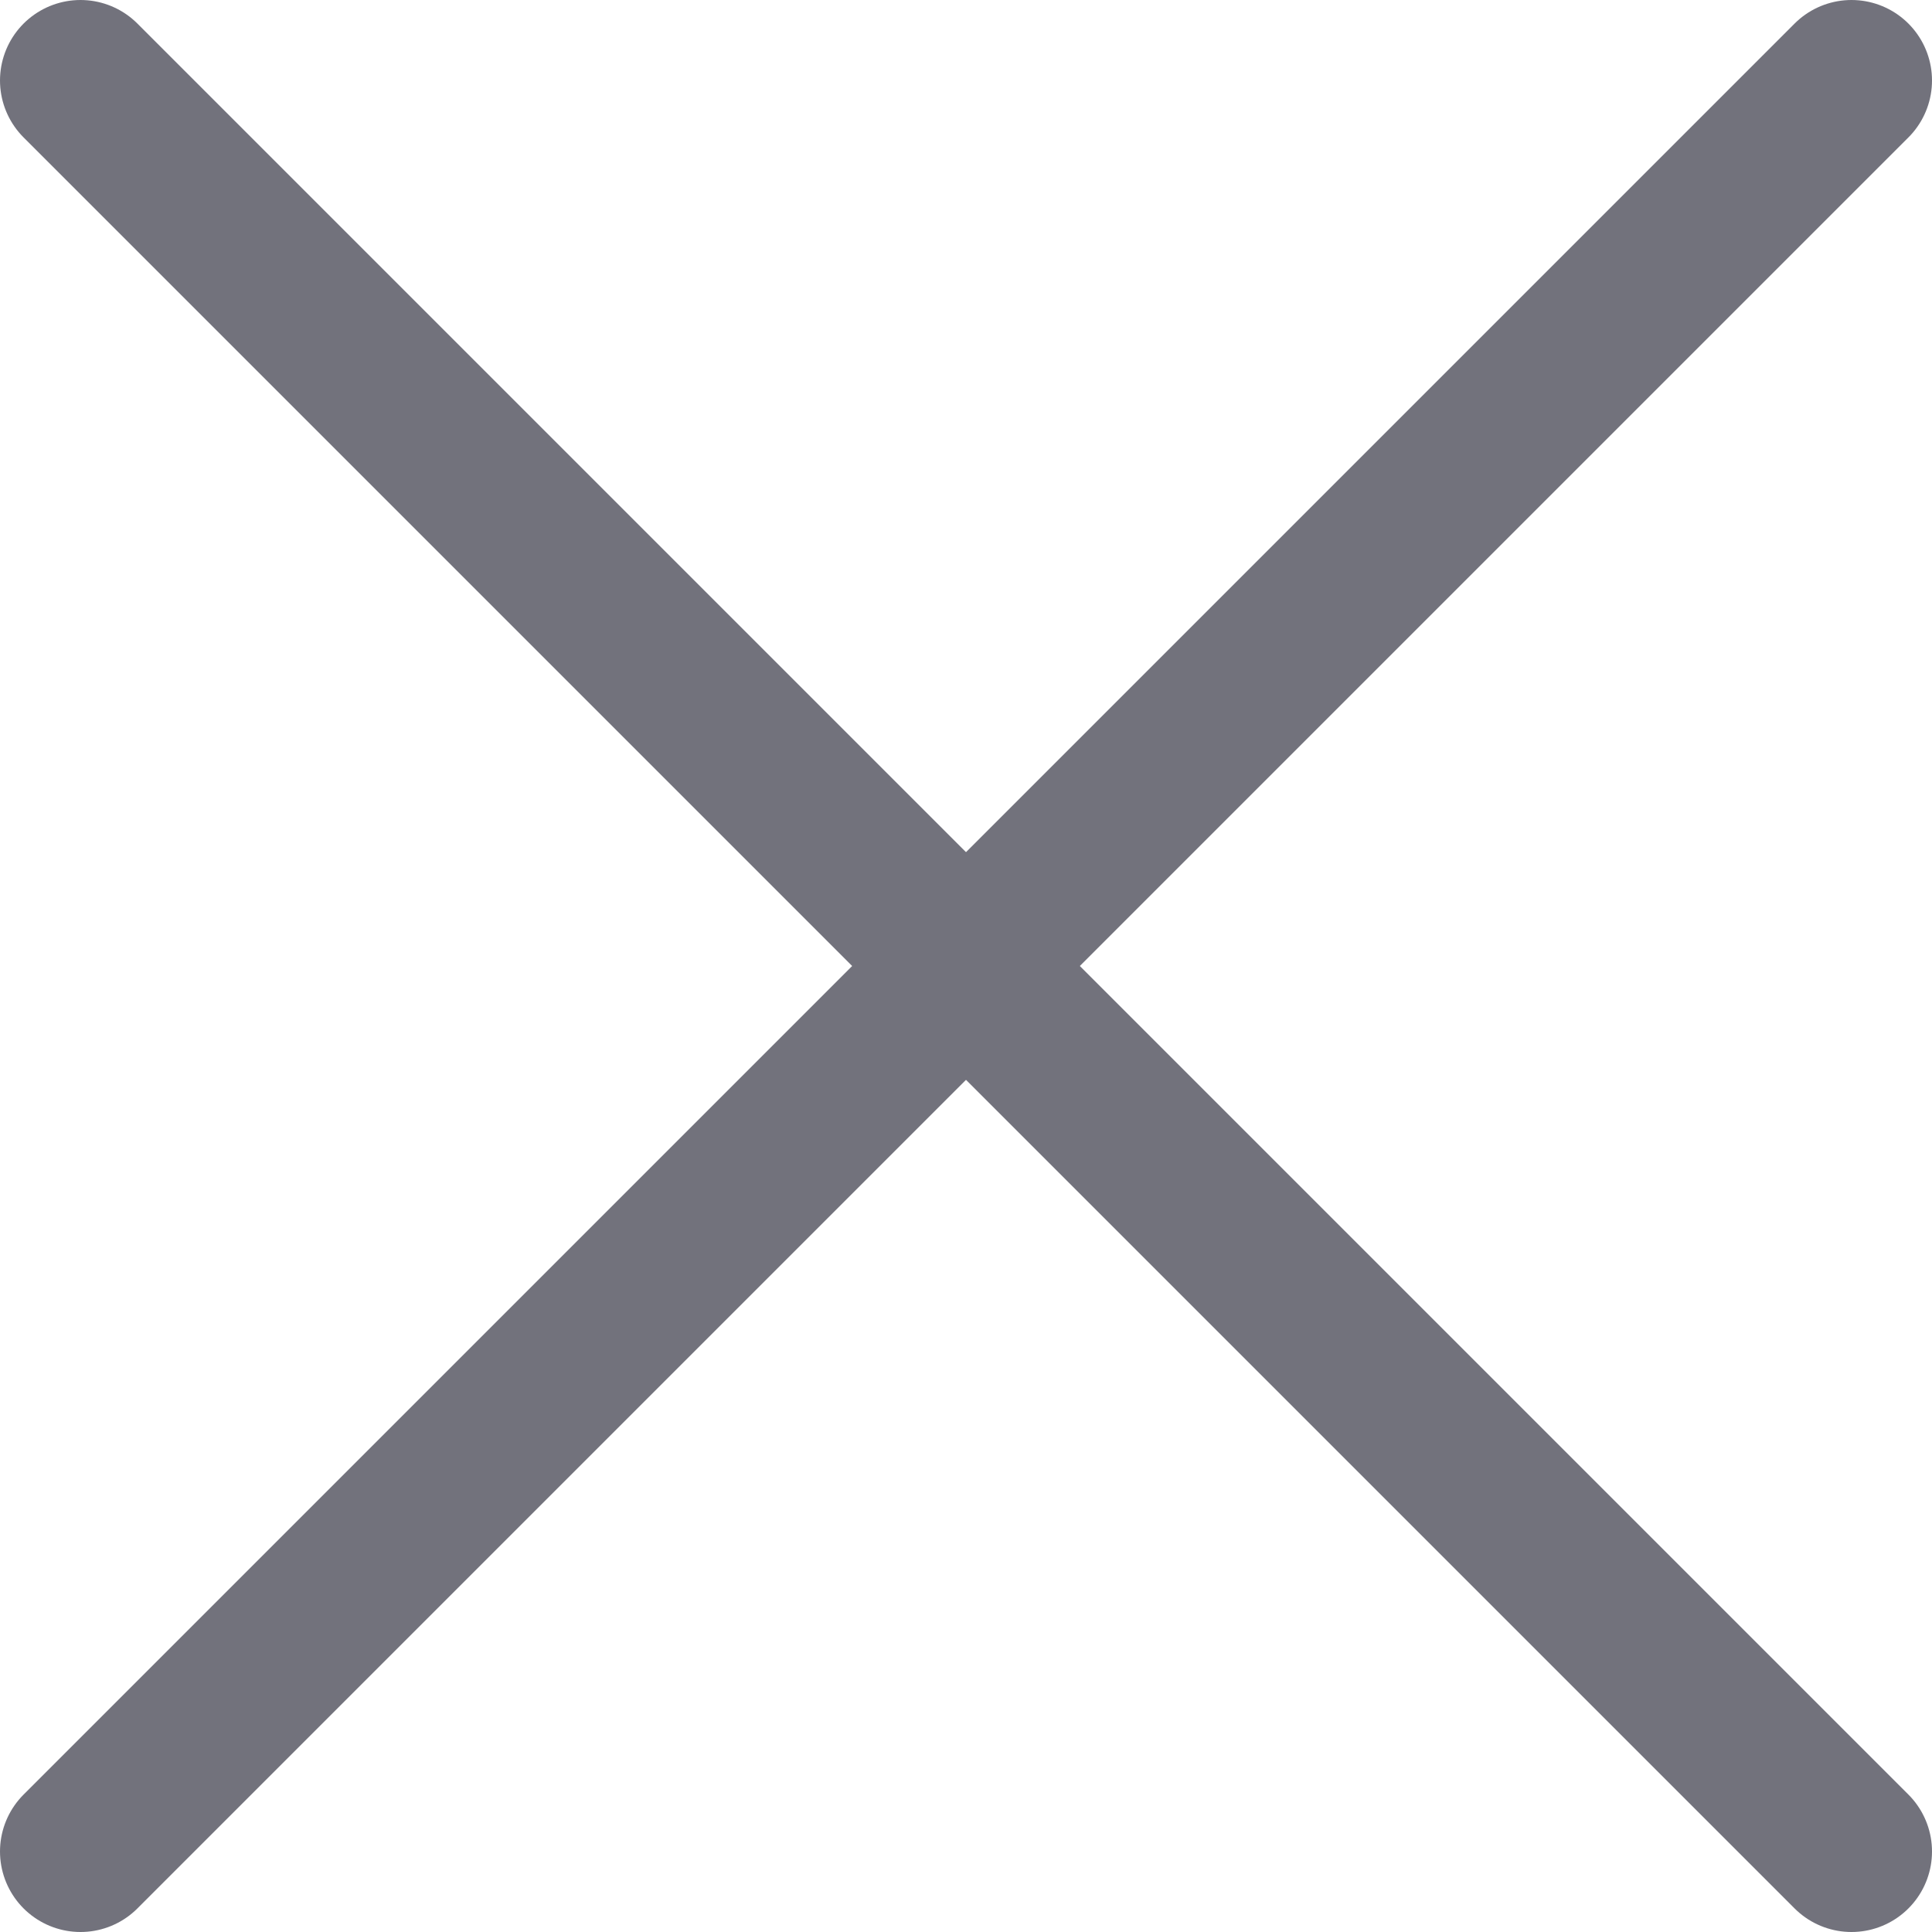
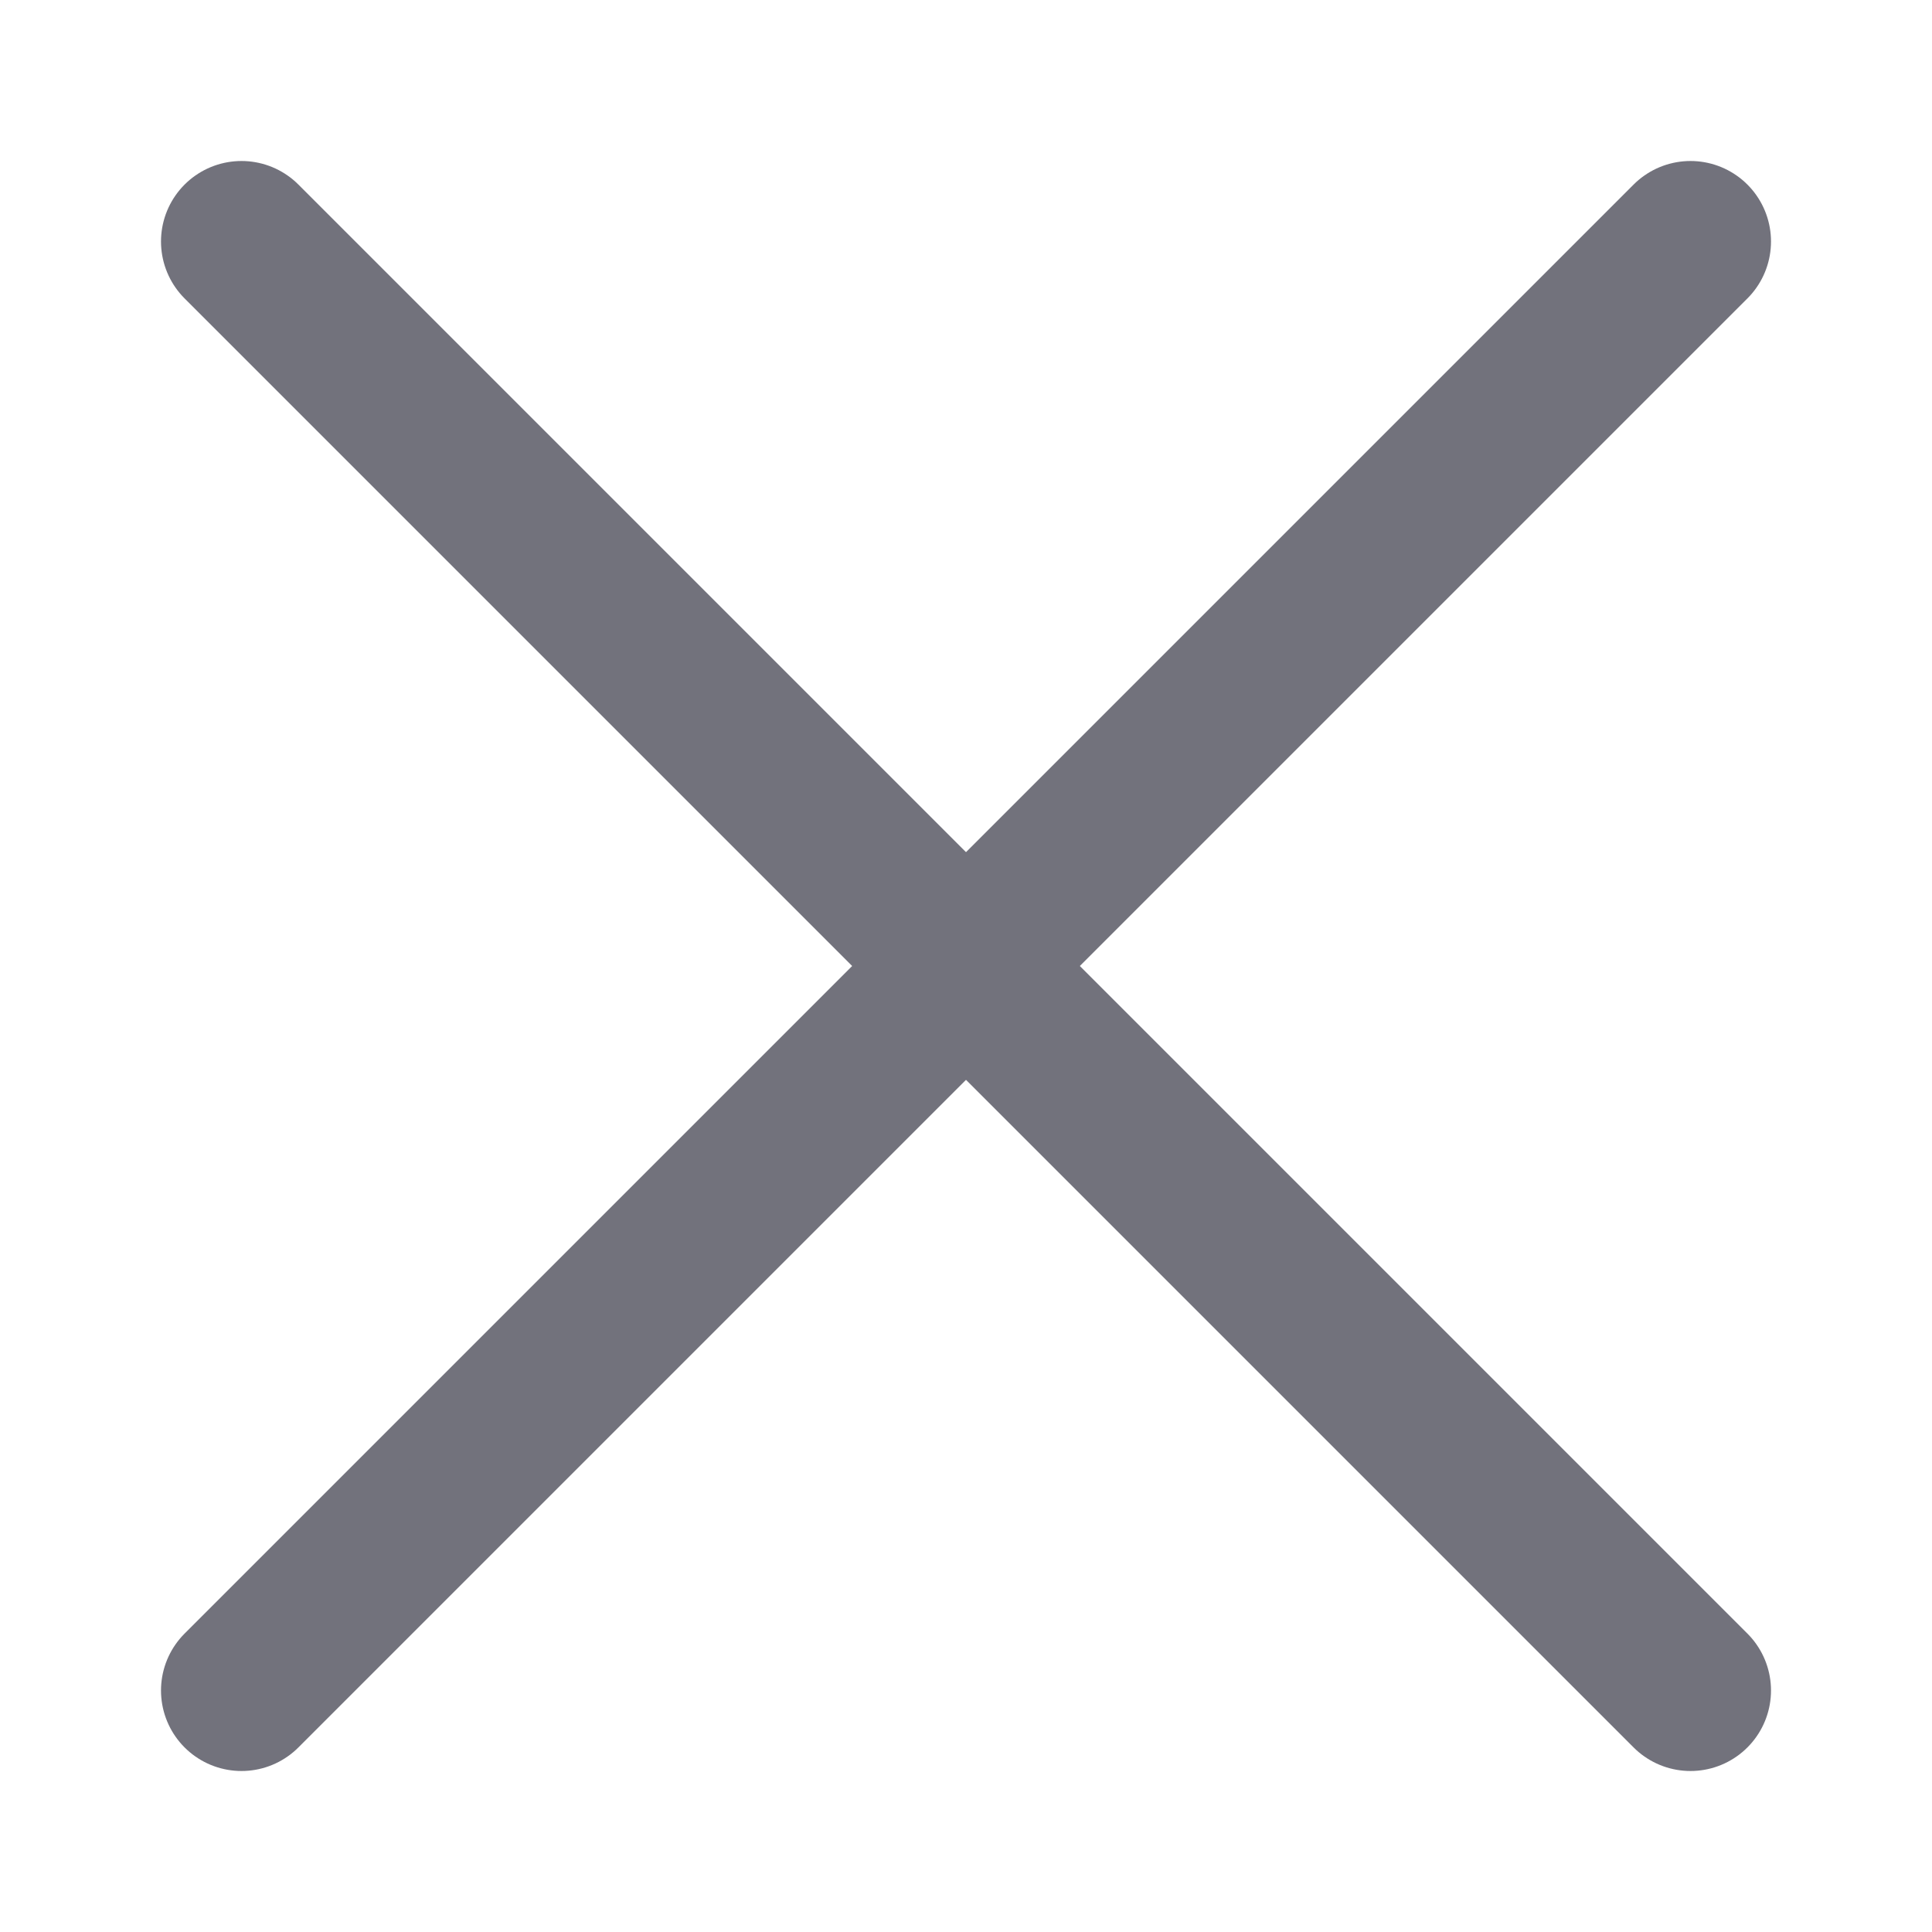
<svg xmlns="http://www.w3.org/2000/svg" width="12" height="12" viewBox="0 0 12 12" fill="none">
-   <path d="M11.5 0.5L0.5 11.5" stroke="#72727C" stroke-linecap="round" stroke-linejoin="round" />
-   <path d="M11.5 11.5L0.5 0.5" stroke="#72727C" stroke-linecap="round" stroke-linejoin="round" />
+   <path d="M10.5 1.5L1.5 10.5" stroke="#72727C" stroke-linecap="round" stroke-linejoin="round" />
+   <path d="M10.5 10.5L1.5 1.5" stroke="#72727C" stroke-linecap="round" stroke-linejoin="round" />
</svg>
